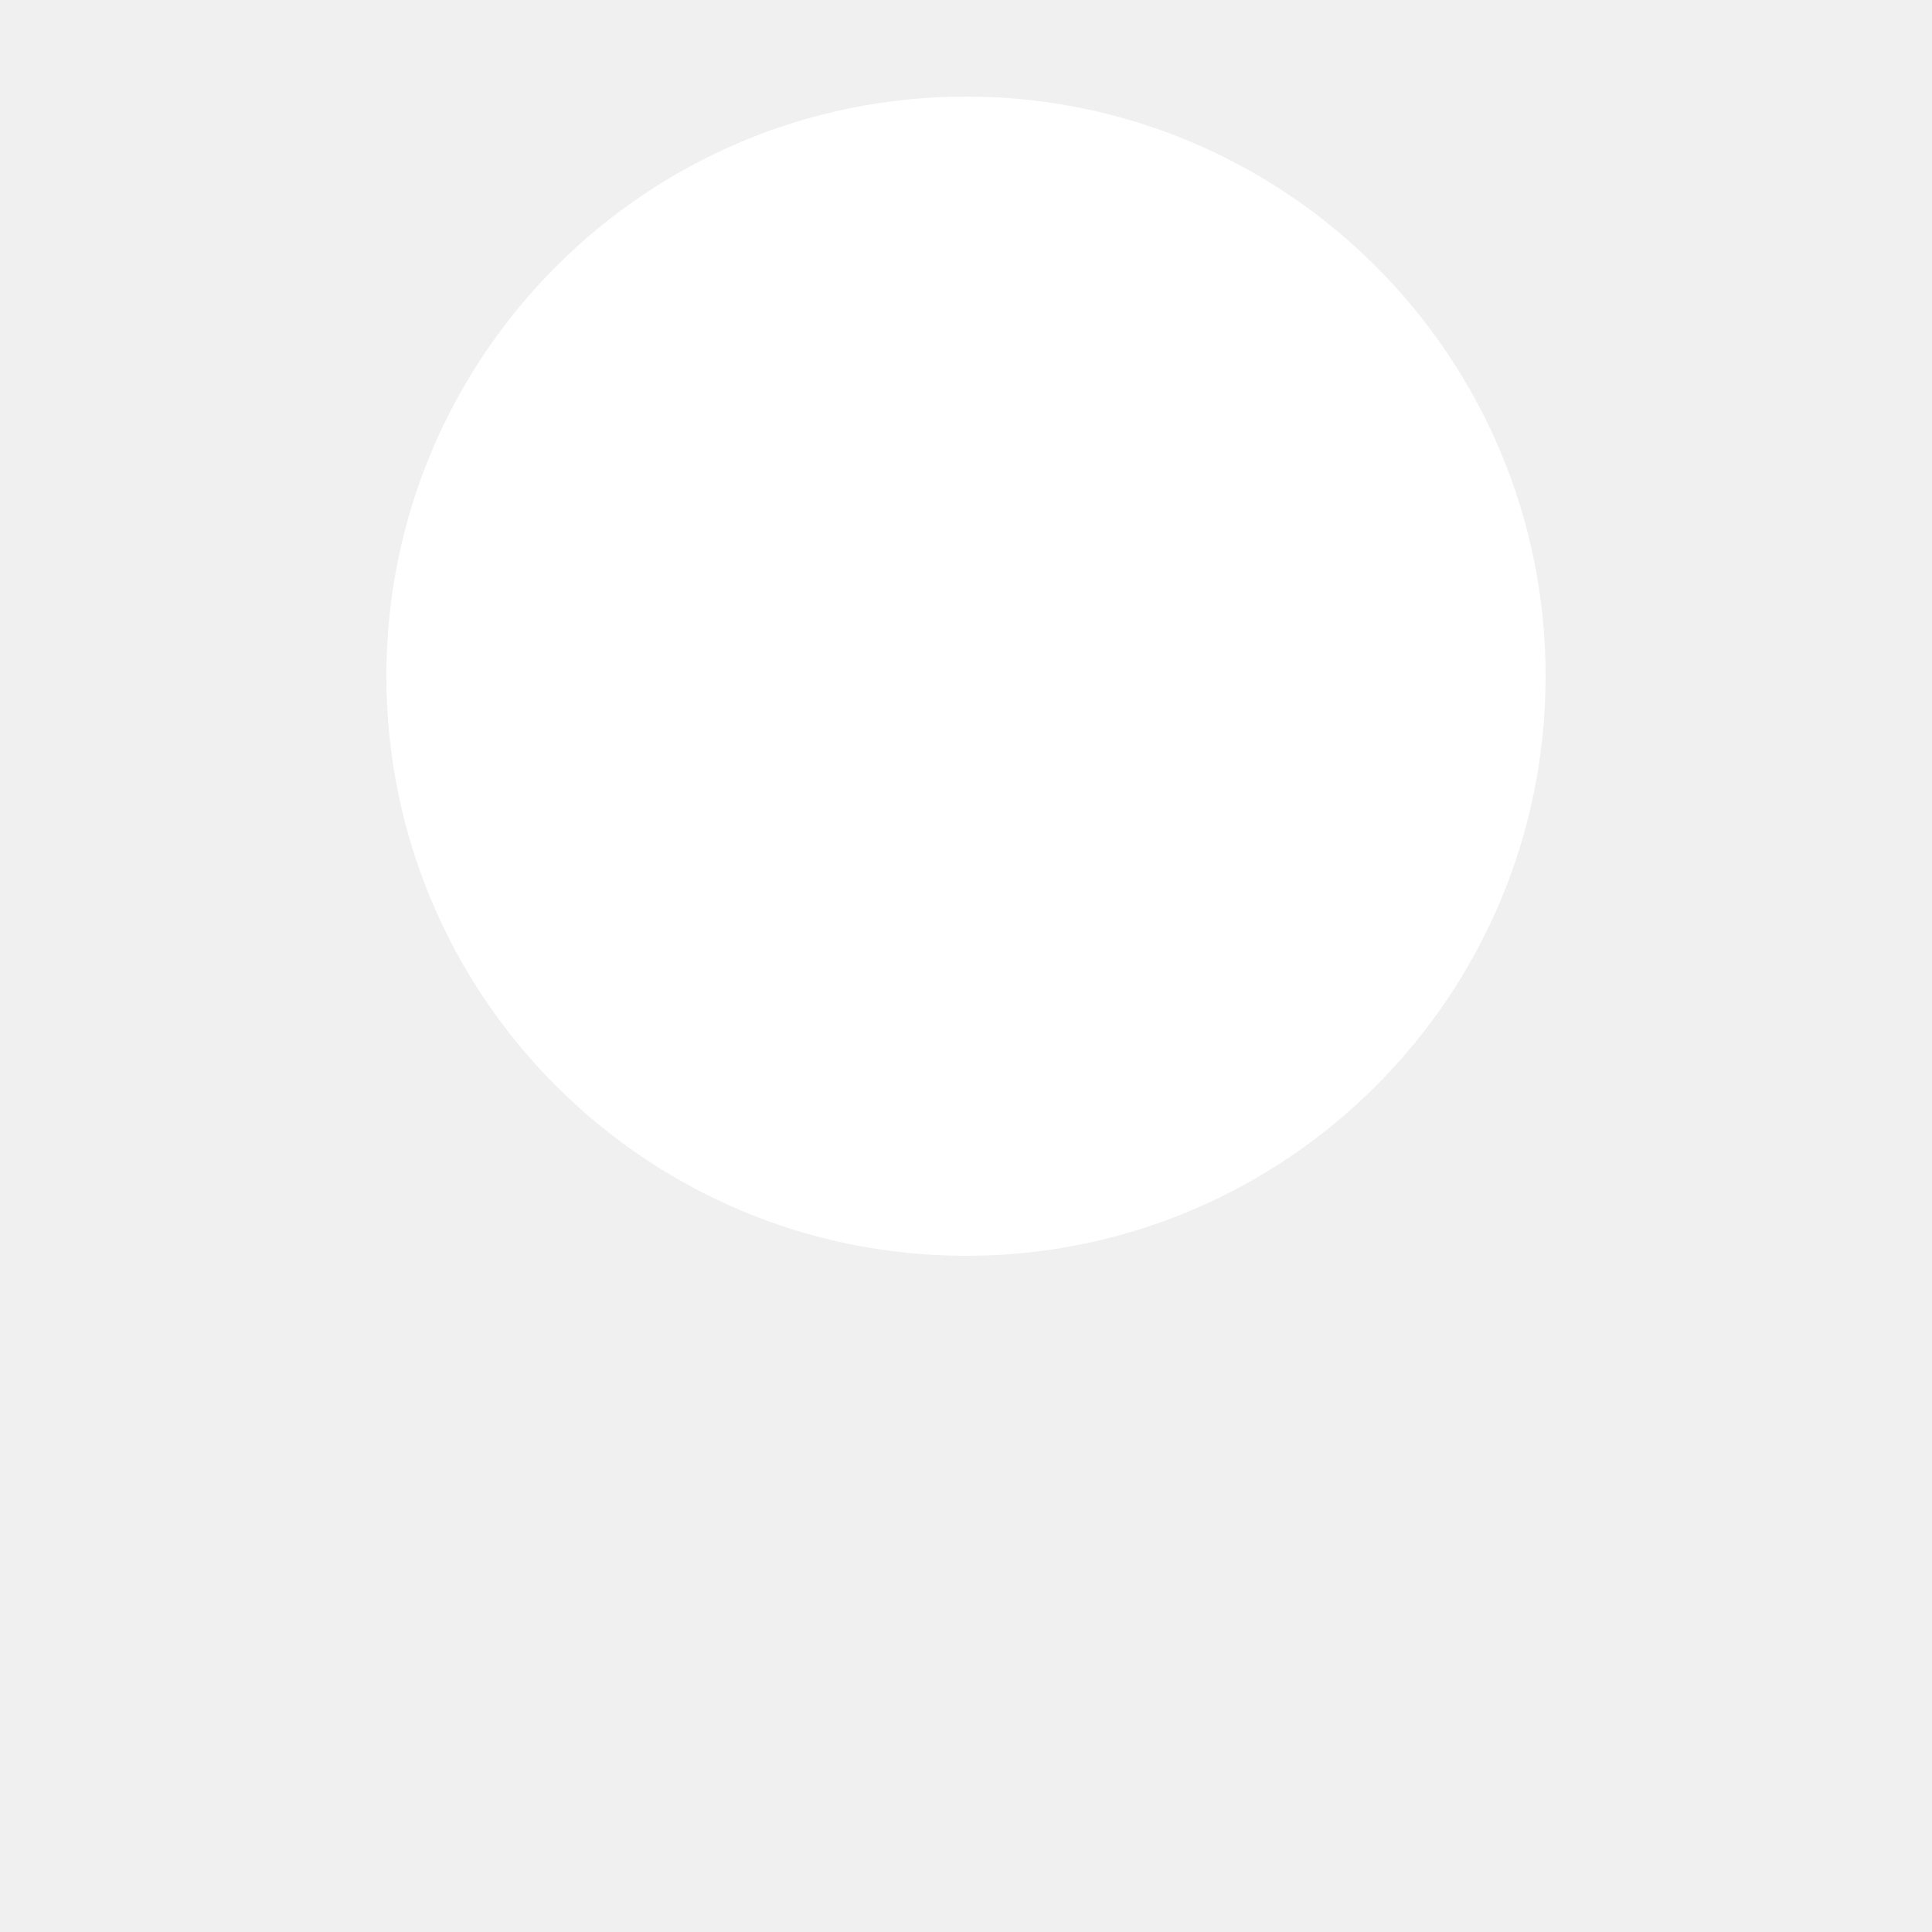
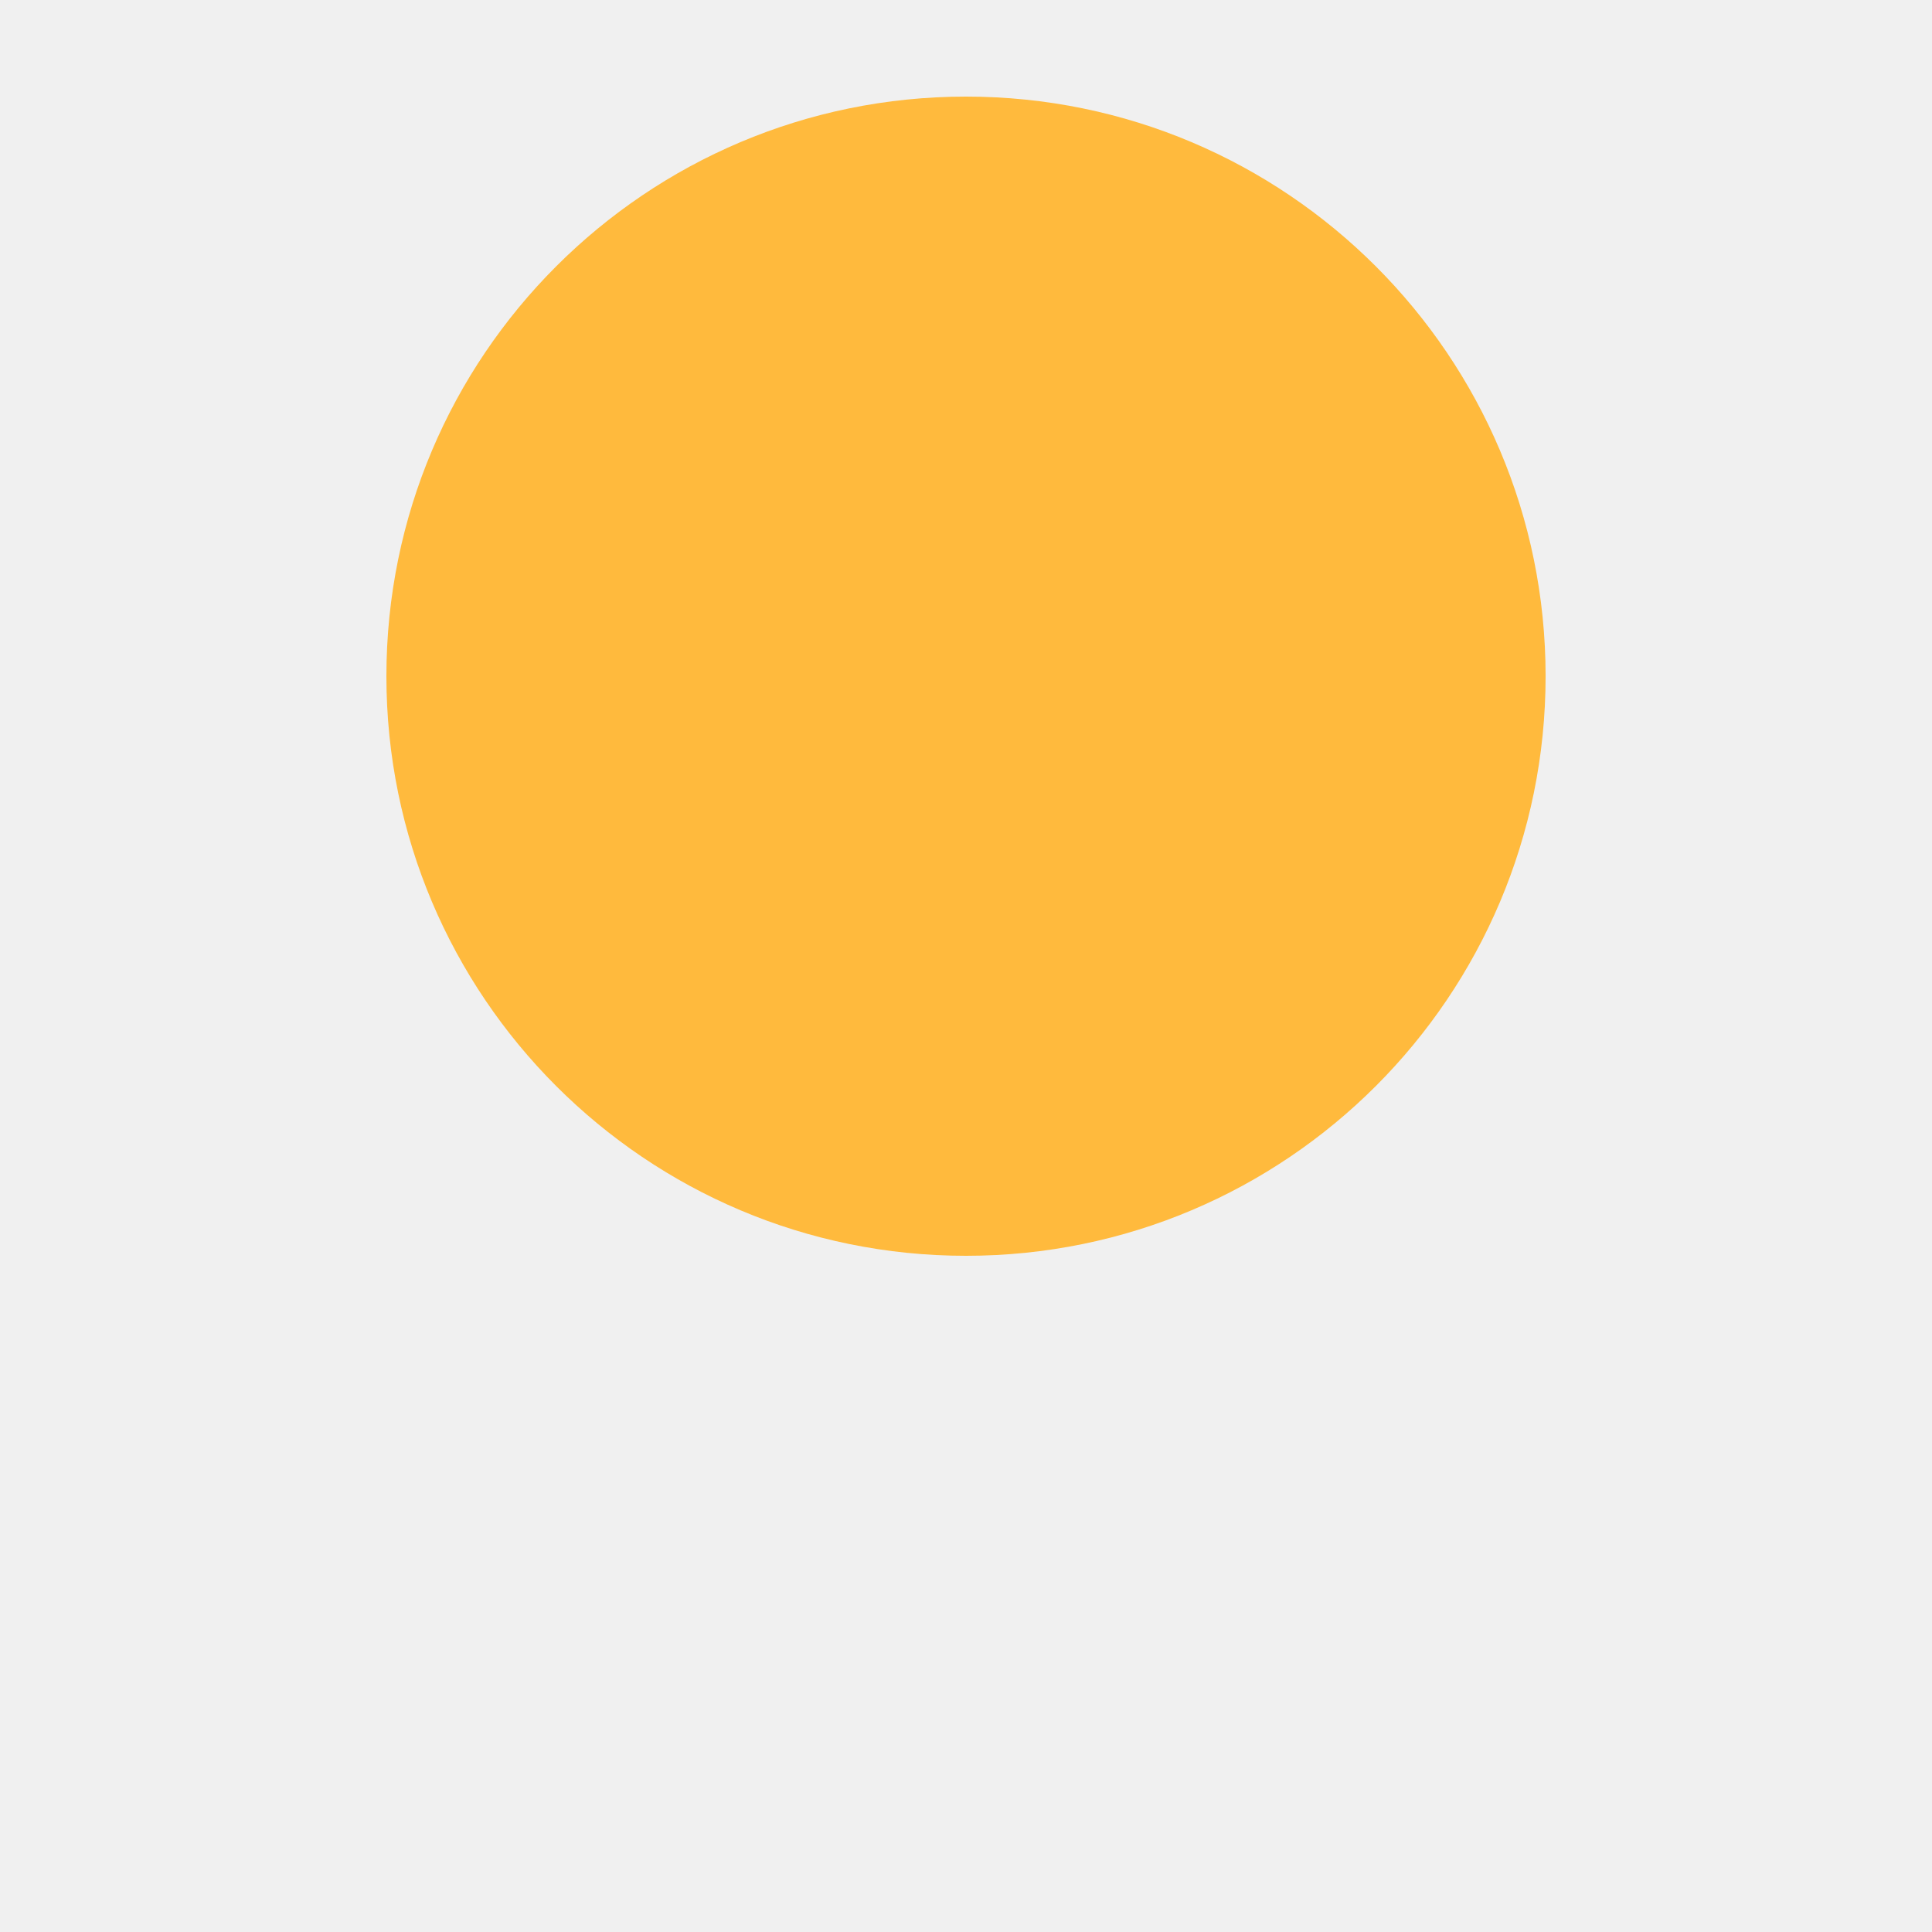
<svg xmlns="http://www.w3.org/2000/svg" version="1.1" id="Layer_1" x="0px" y="0px" viewBox="0 0 40 40" style="enable-background:new 0 0 40 40;" xml:space="preserve">
  <style type="text/css">
- 	.st0{fill:#FFFFFF;}
+ 	.st0{fill:#FFBA3D;}
</style>
  <circle class="st0" cx="20" cy="14" r="12" />
</svg>
